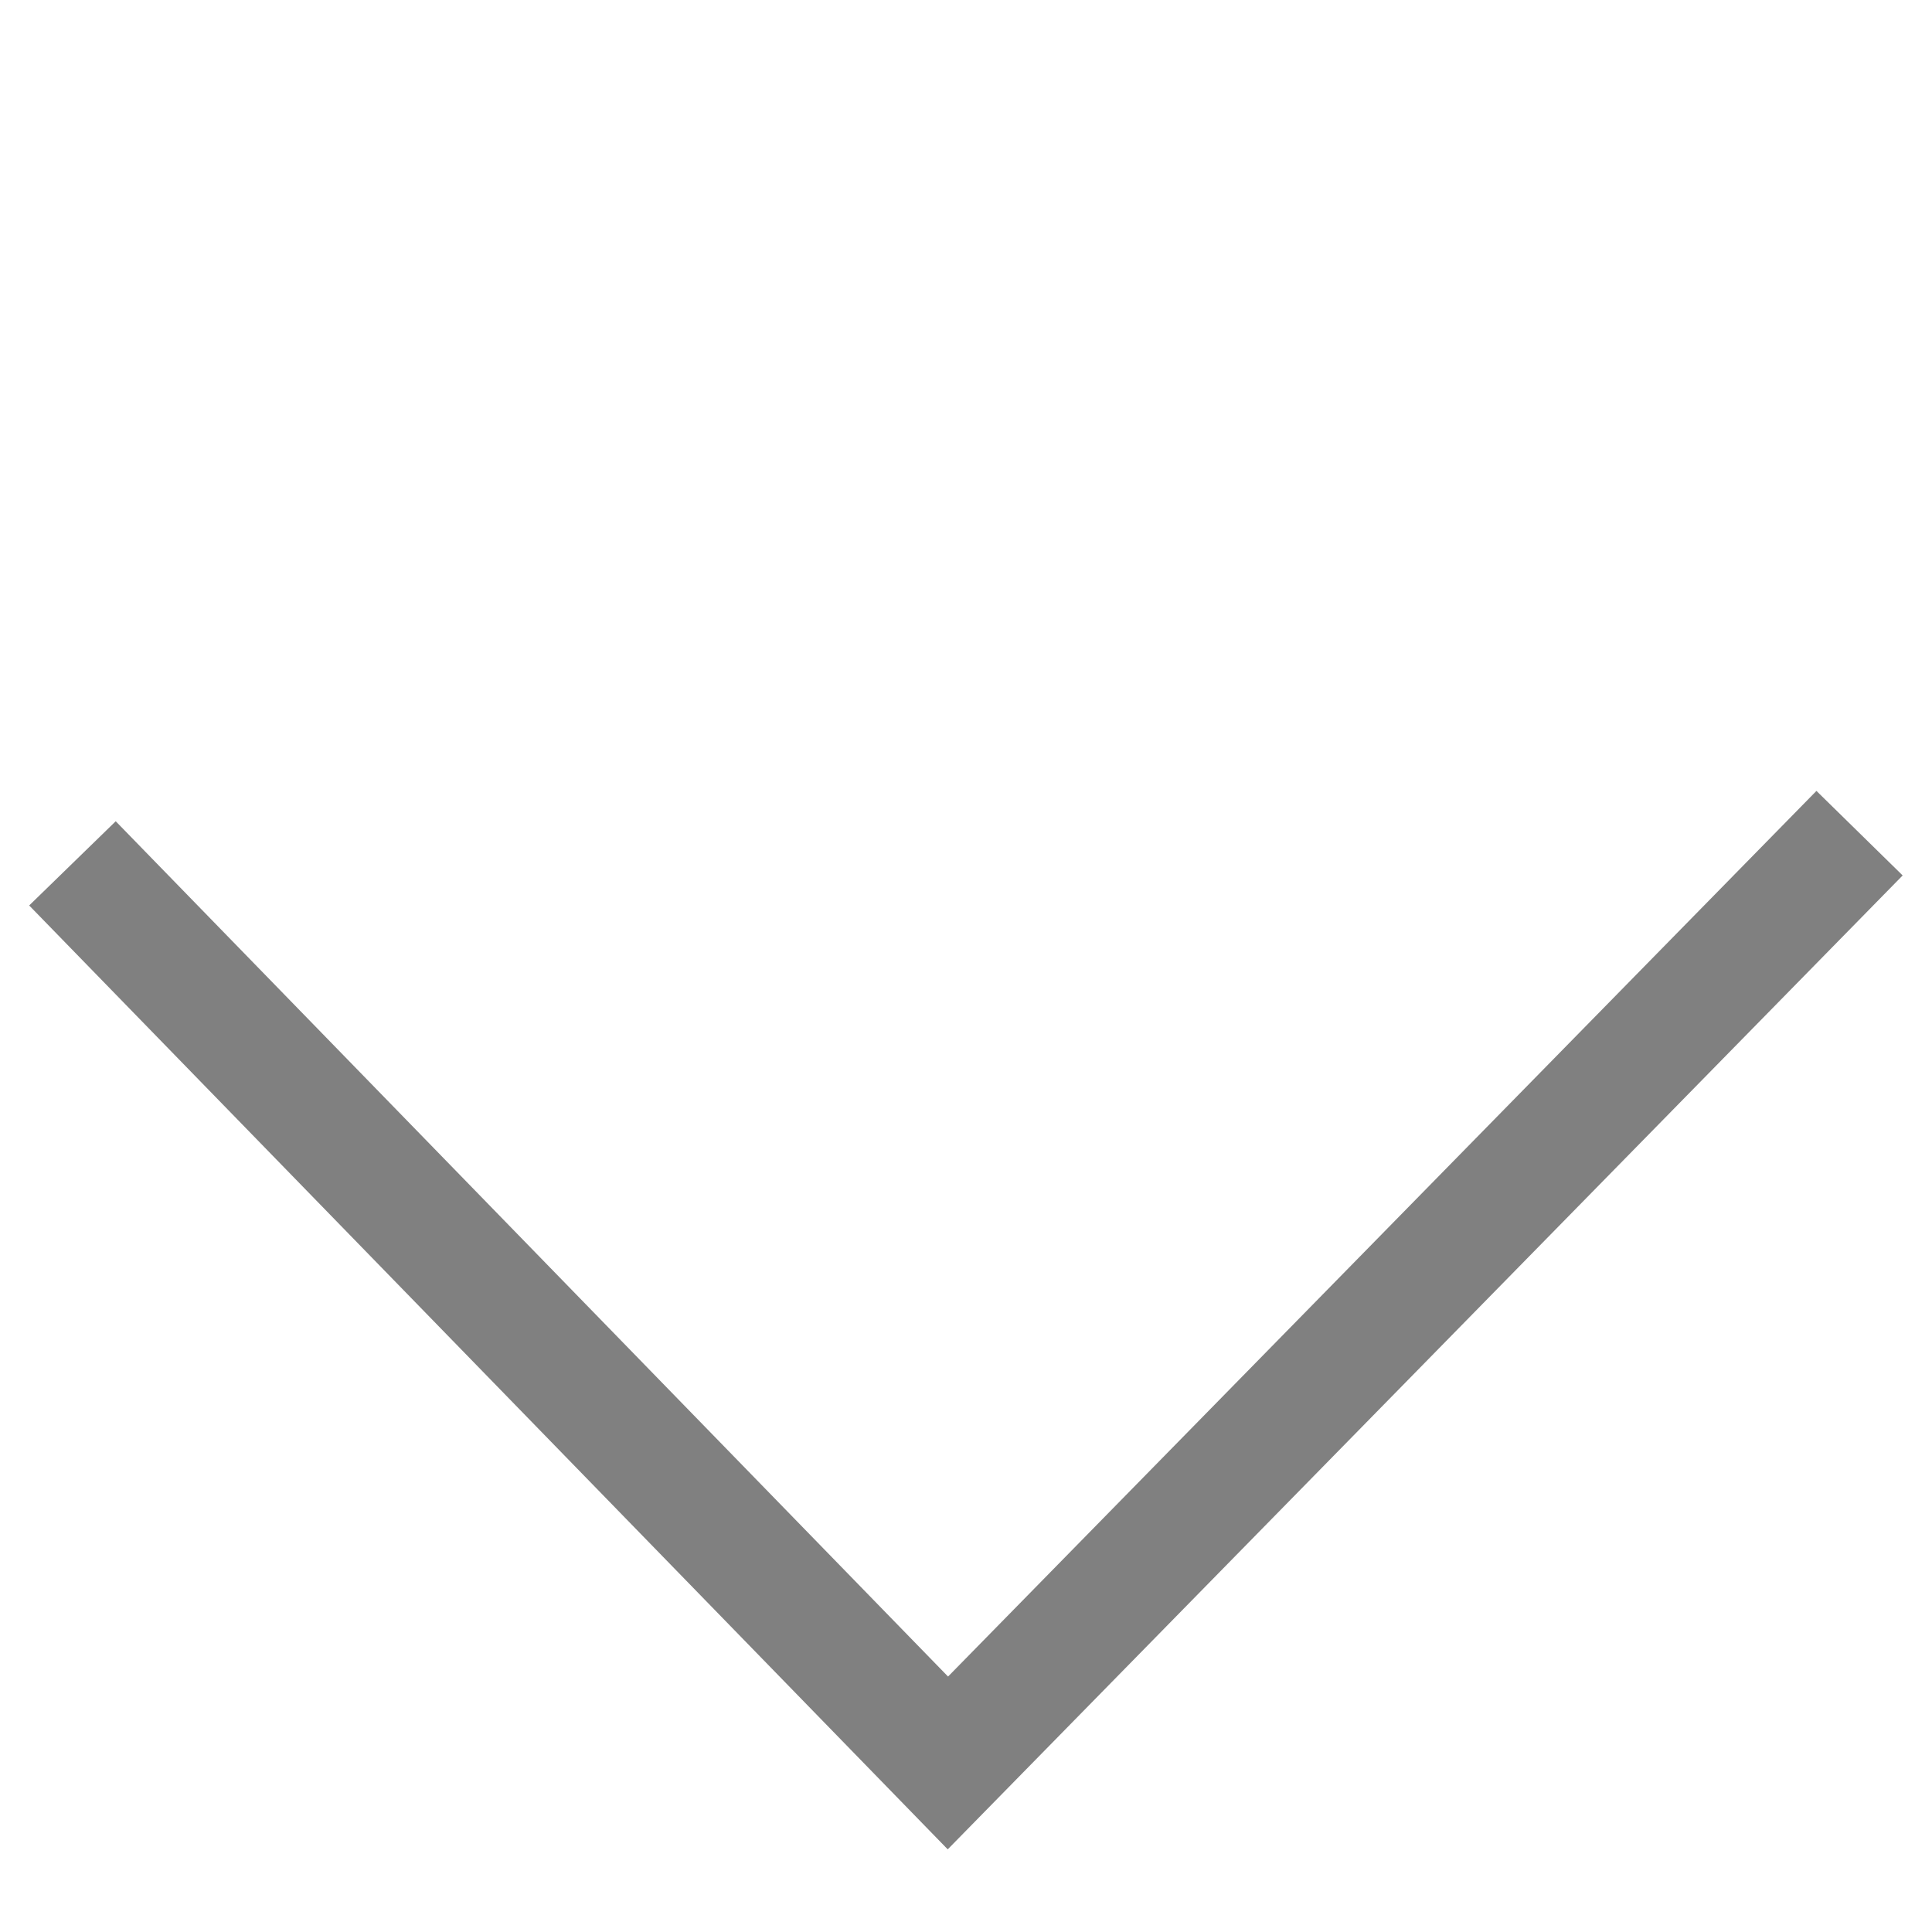
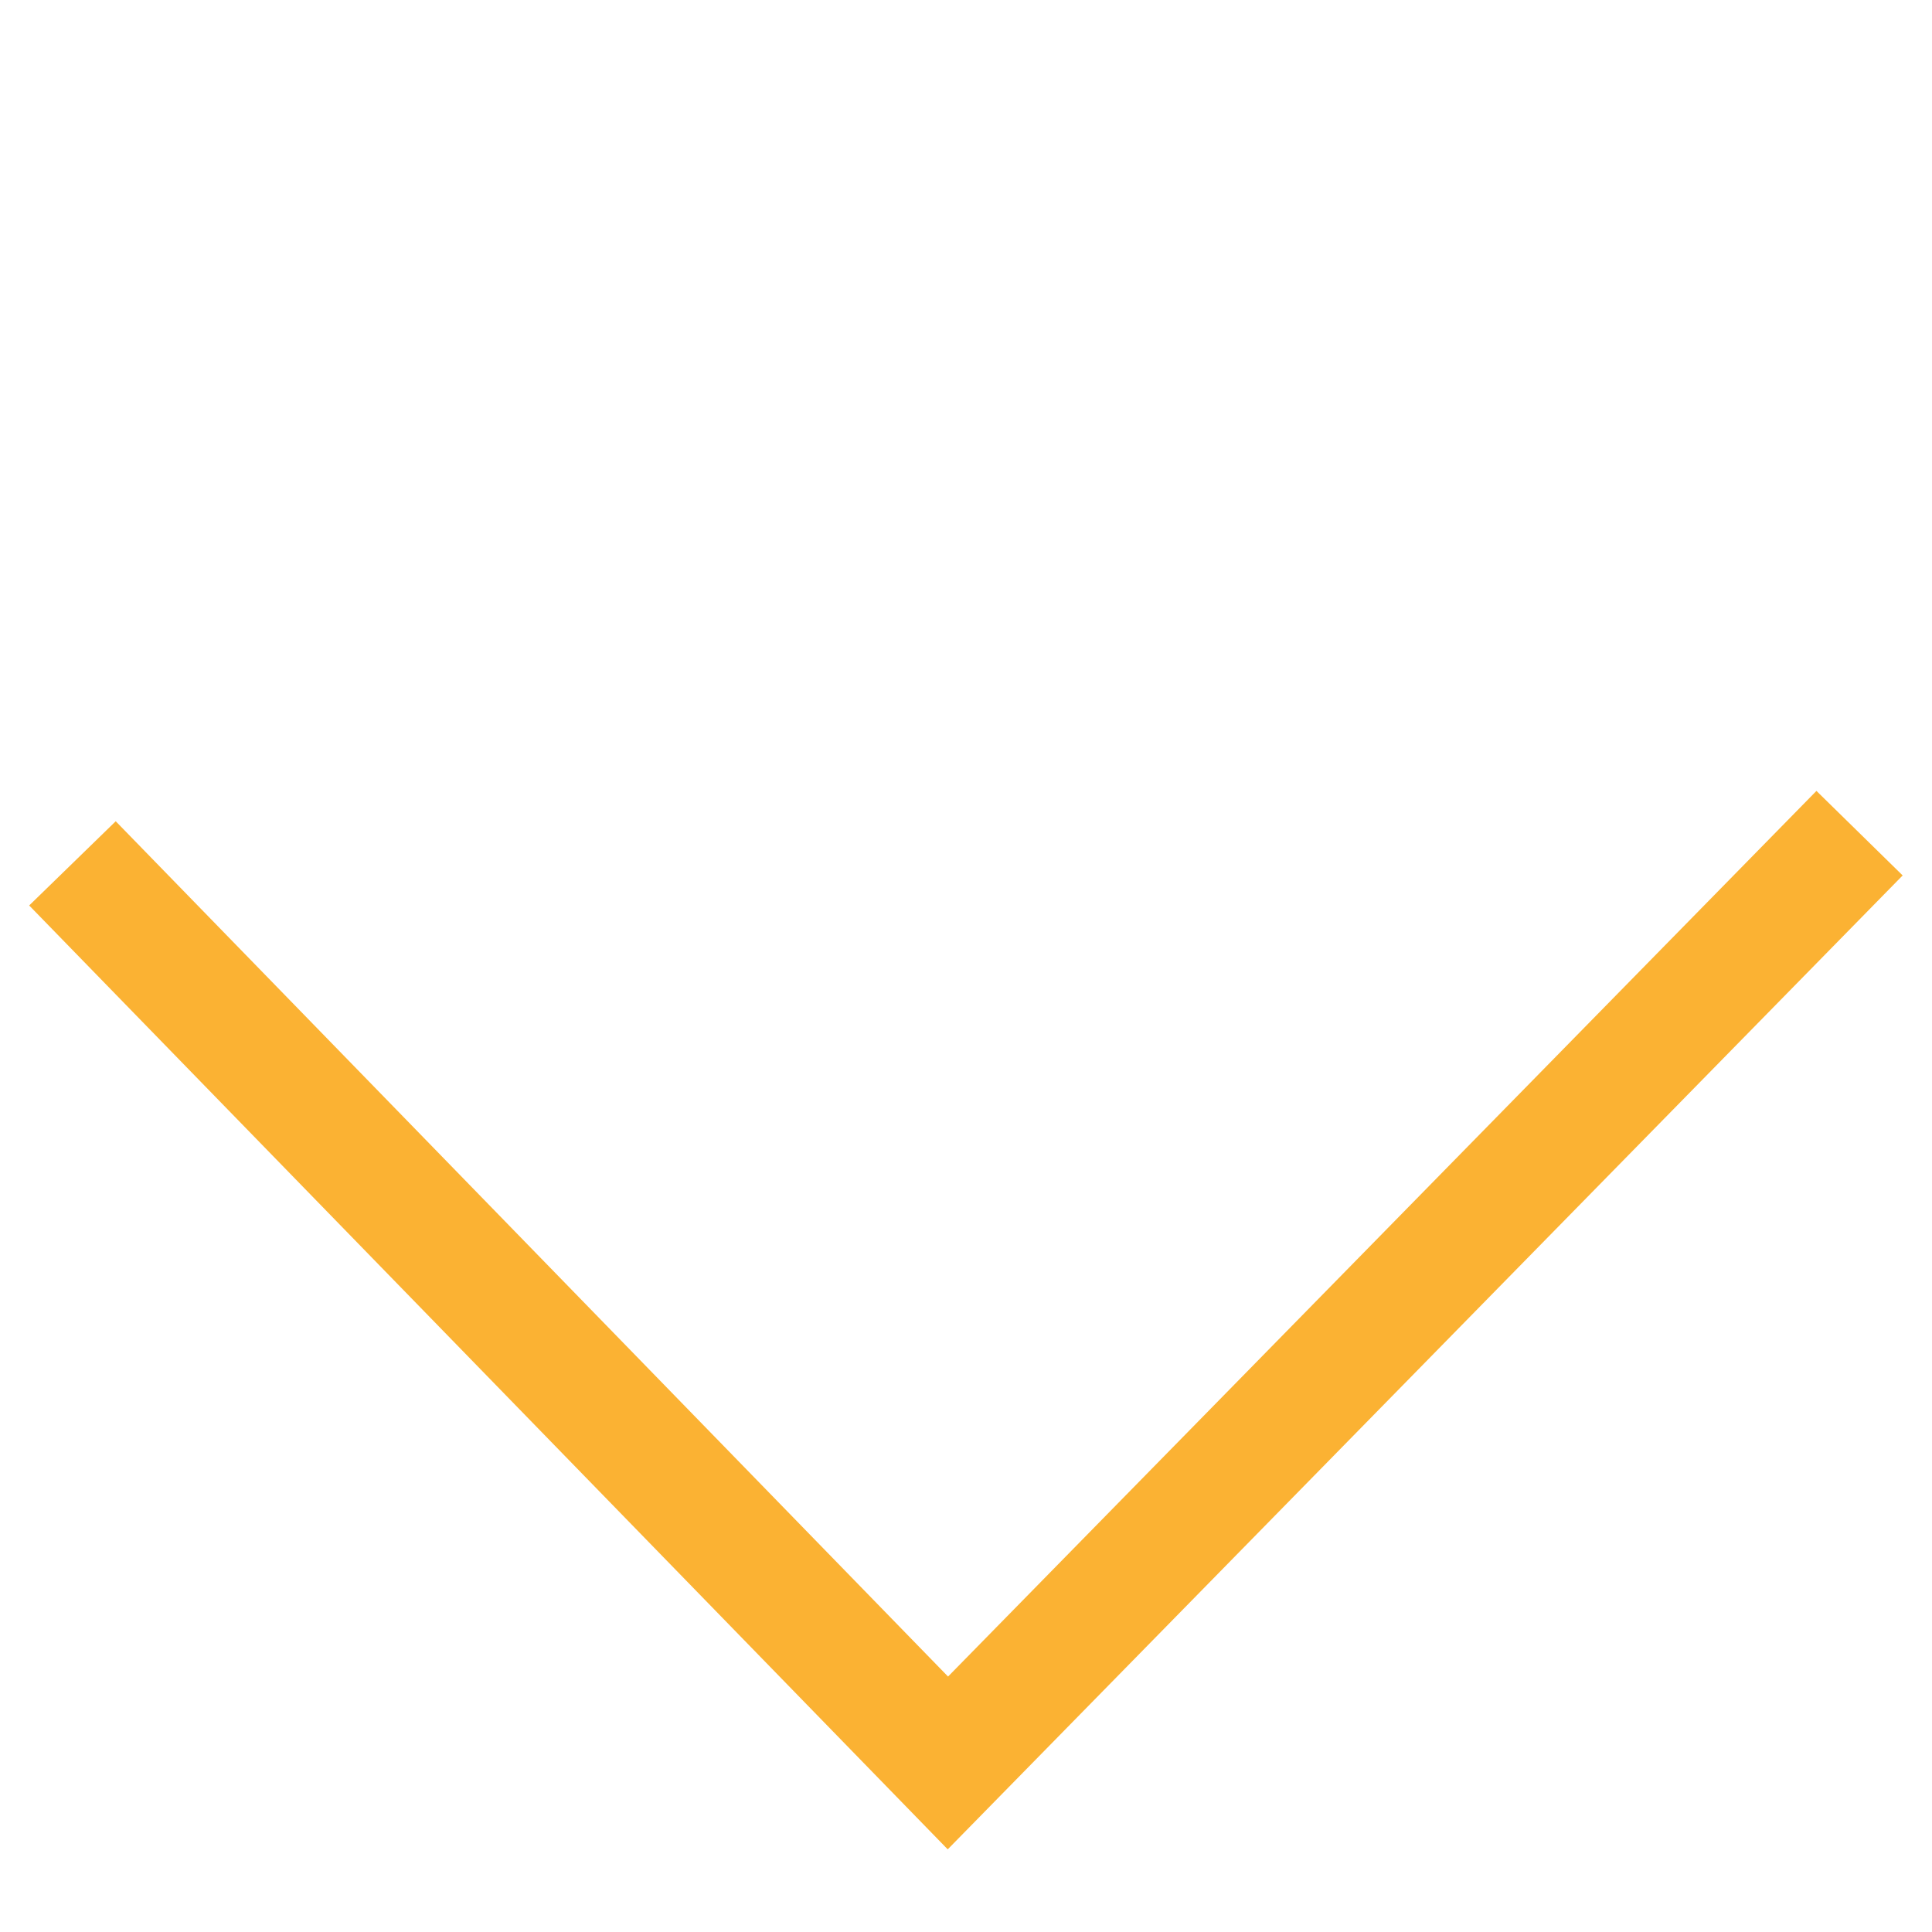
<svg xmlns="http://www.w3.org/2000/svg" version="1.1" id="Layer_1" x="0px" y="0px" viewBox="0 0 32 32" style="enable-background:new 0 0 32 32;" xml:space="preserve">
  <style type="text/css">
- 	.st0{fill:none;stroke:#808080;stroke-width:2;stroke-miterlimit:10;}
+ 	.st0{fill:none;stroke:#fbb233;stroke-width:2;stroke-miterlimit:10;}
</style>
  <polyline class="st0" points="30.8,13.8 15.7,29.2 1.2,14.3 " />
</svg>
